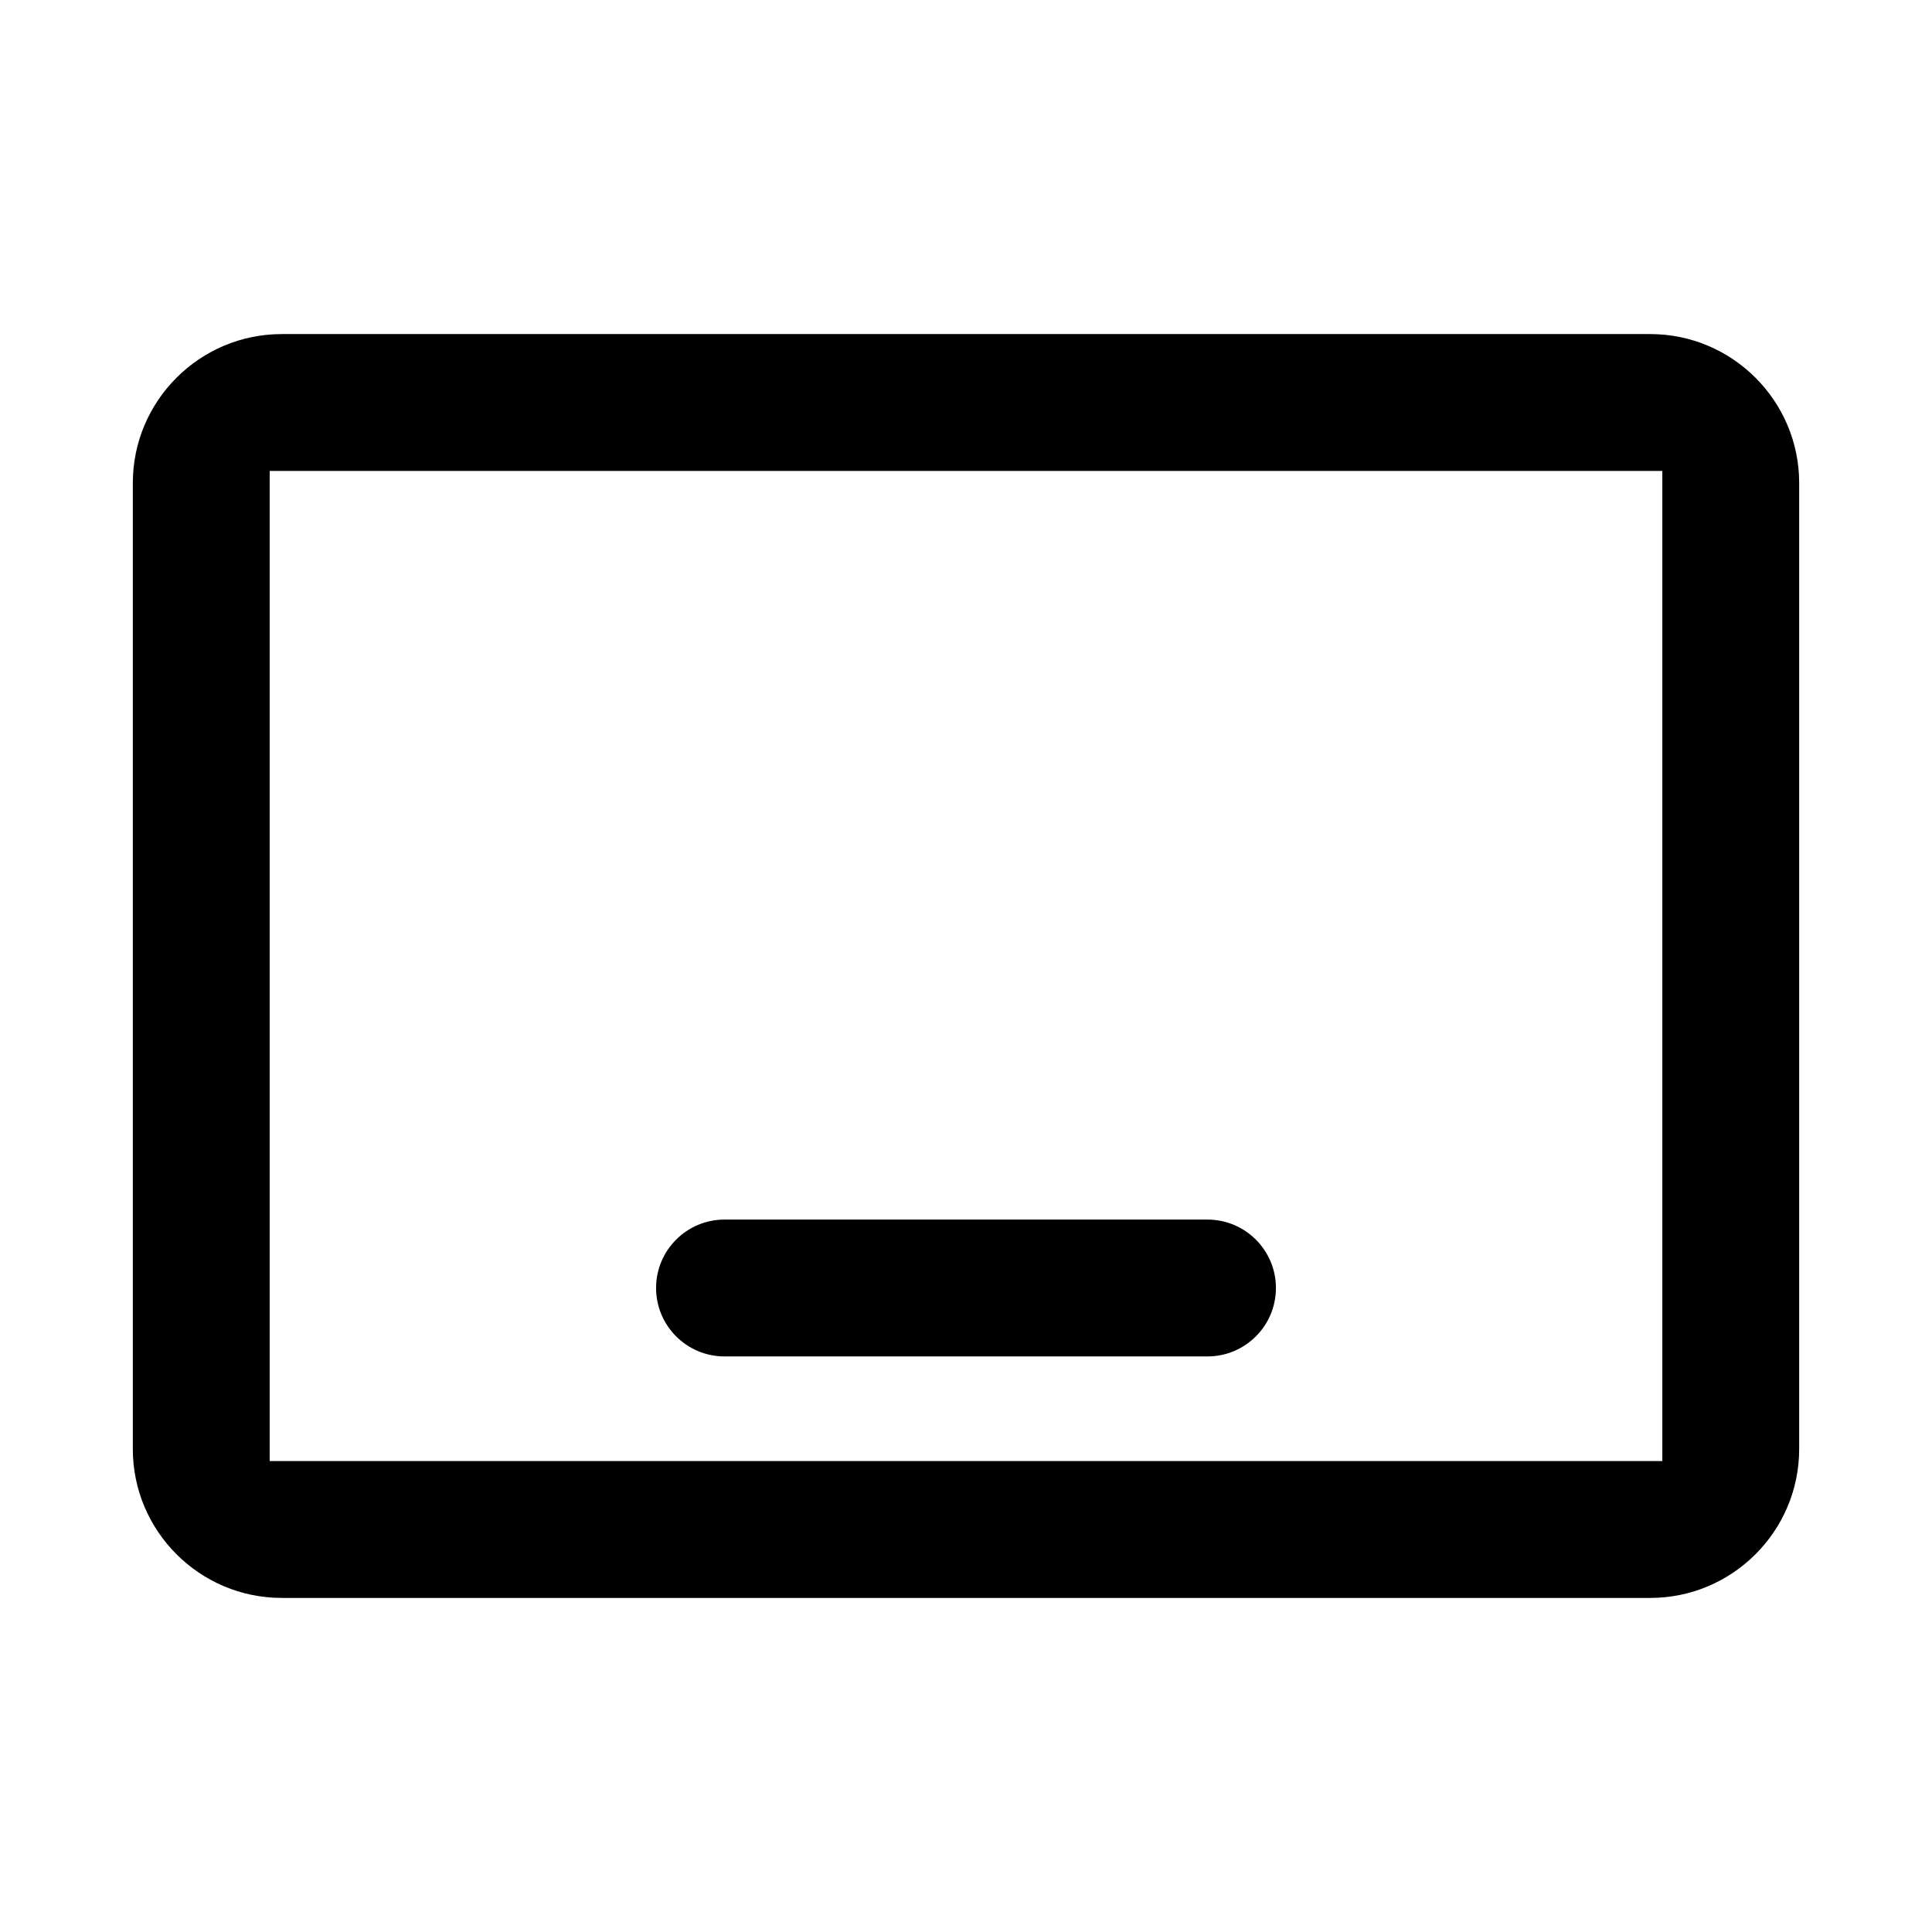
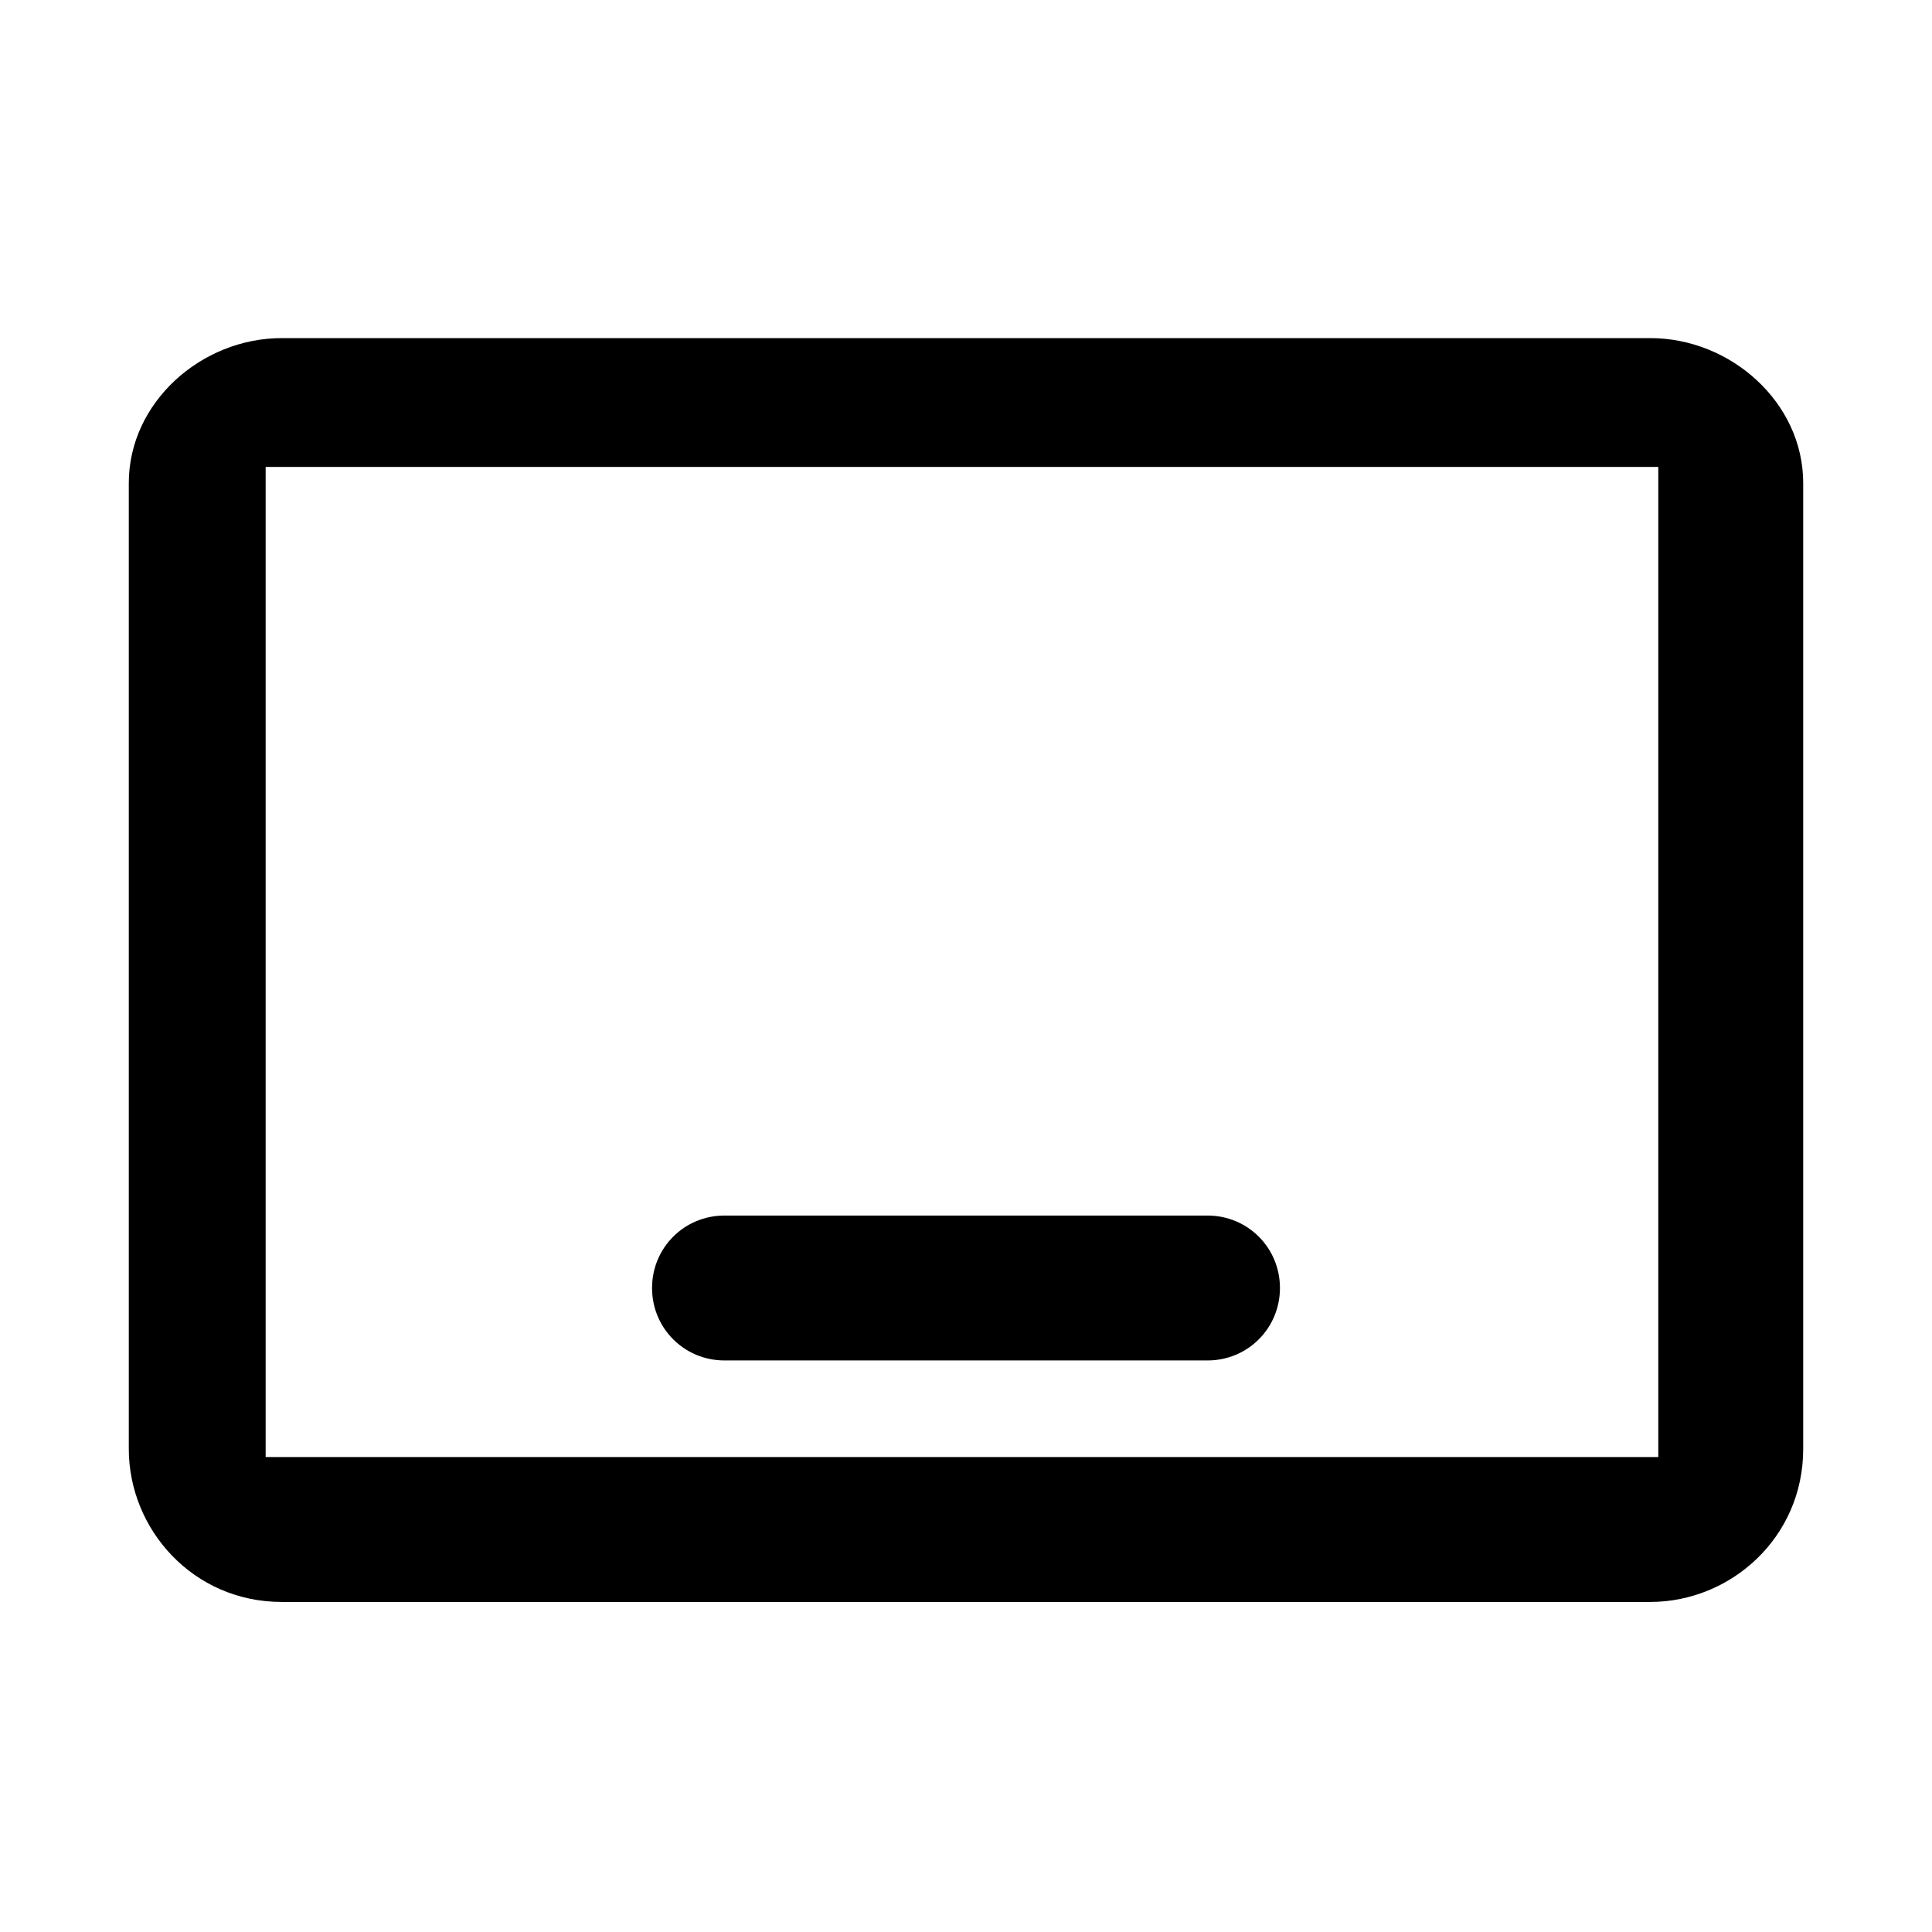
- <svg xmlns="http://www.w3.org/2000/svg" viewBox="0 0 480 480">
-   <path d="M410 83H70c-20.4 0-37 16.6-37 37v240c0 20.4 16.6 37 37 37h340c20.4 0 37-16.6 37-37V120c0-20.4-16.6-37-37-37Zm3 280H67V117h346v246Zm-250-43c0-9.38 7.62-17 17-17h120c9.38 0 17 7.62 17 17s-7.62 17-17 17H180c-9.38 0-17-7.62-17-17Z" />
+ <svg xmlns="http://www.w3.org/2000/svg" version="1.1" id="Layer_1" x="0px" y="0px" viewBox="0 0 24 24" style="enable-background:new 0 0 24 24;" xml:space="preserve">
+   <path d="M20.5,4.2h-17C2.5,4.2,1.6,5,1.6,6v12c0,1,0.8,1.9,1.9,1.9h17c1,0,1.9-0.8,1.9-1.9V6C22.4,5,21.5,4.2,20.5,4.2z M20.6,18.1  H3.3V5.8h17.3V18.1z M8.1,16c0-0.5,0.4-0.9,0.9-0.9h6c0.5,0,0.9,0.4,0.9,0.9s-0.4,0.9-0.9,0.9H9C8.5,16.9,8.1,16.5,8.1,16z" />
</svg>
